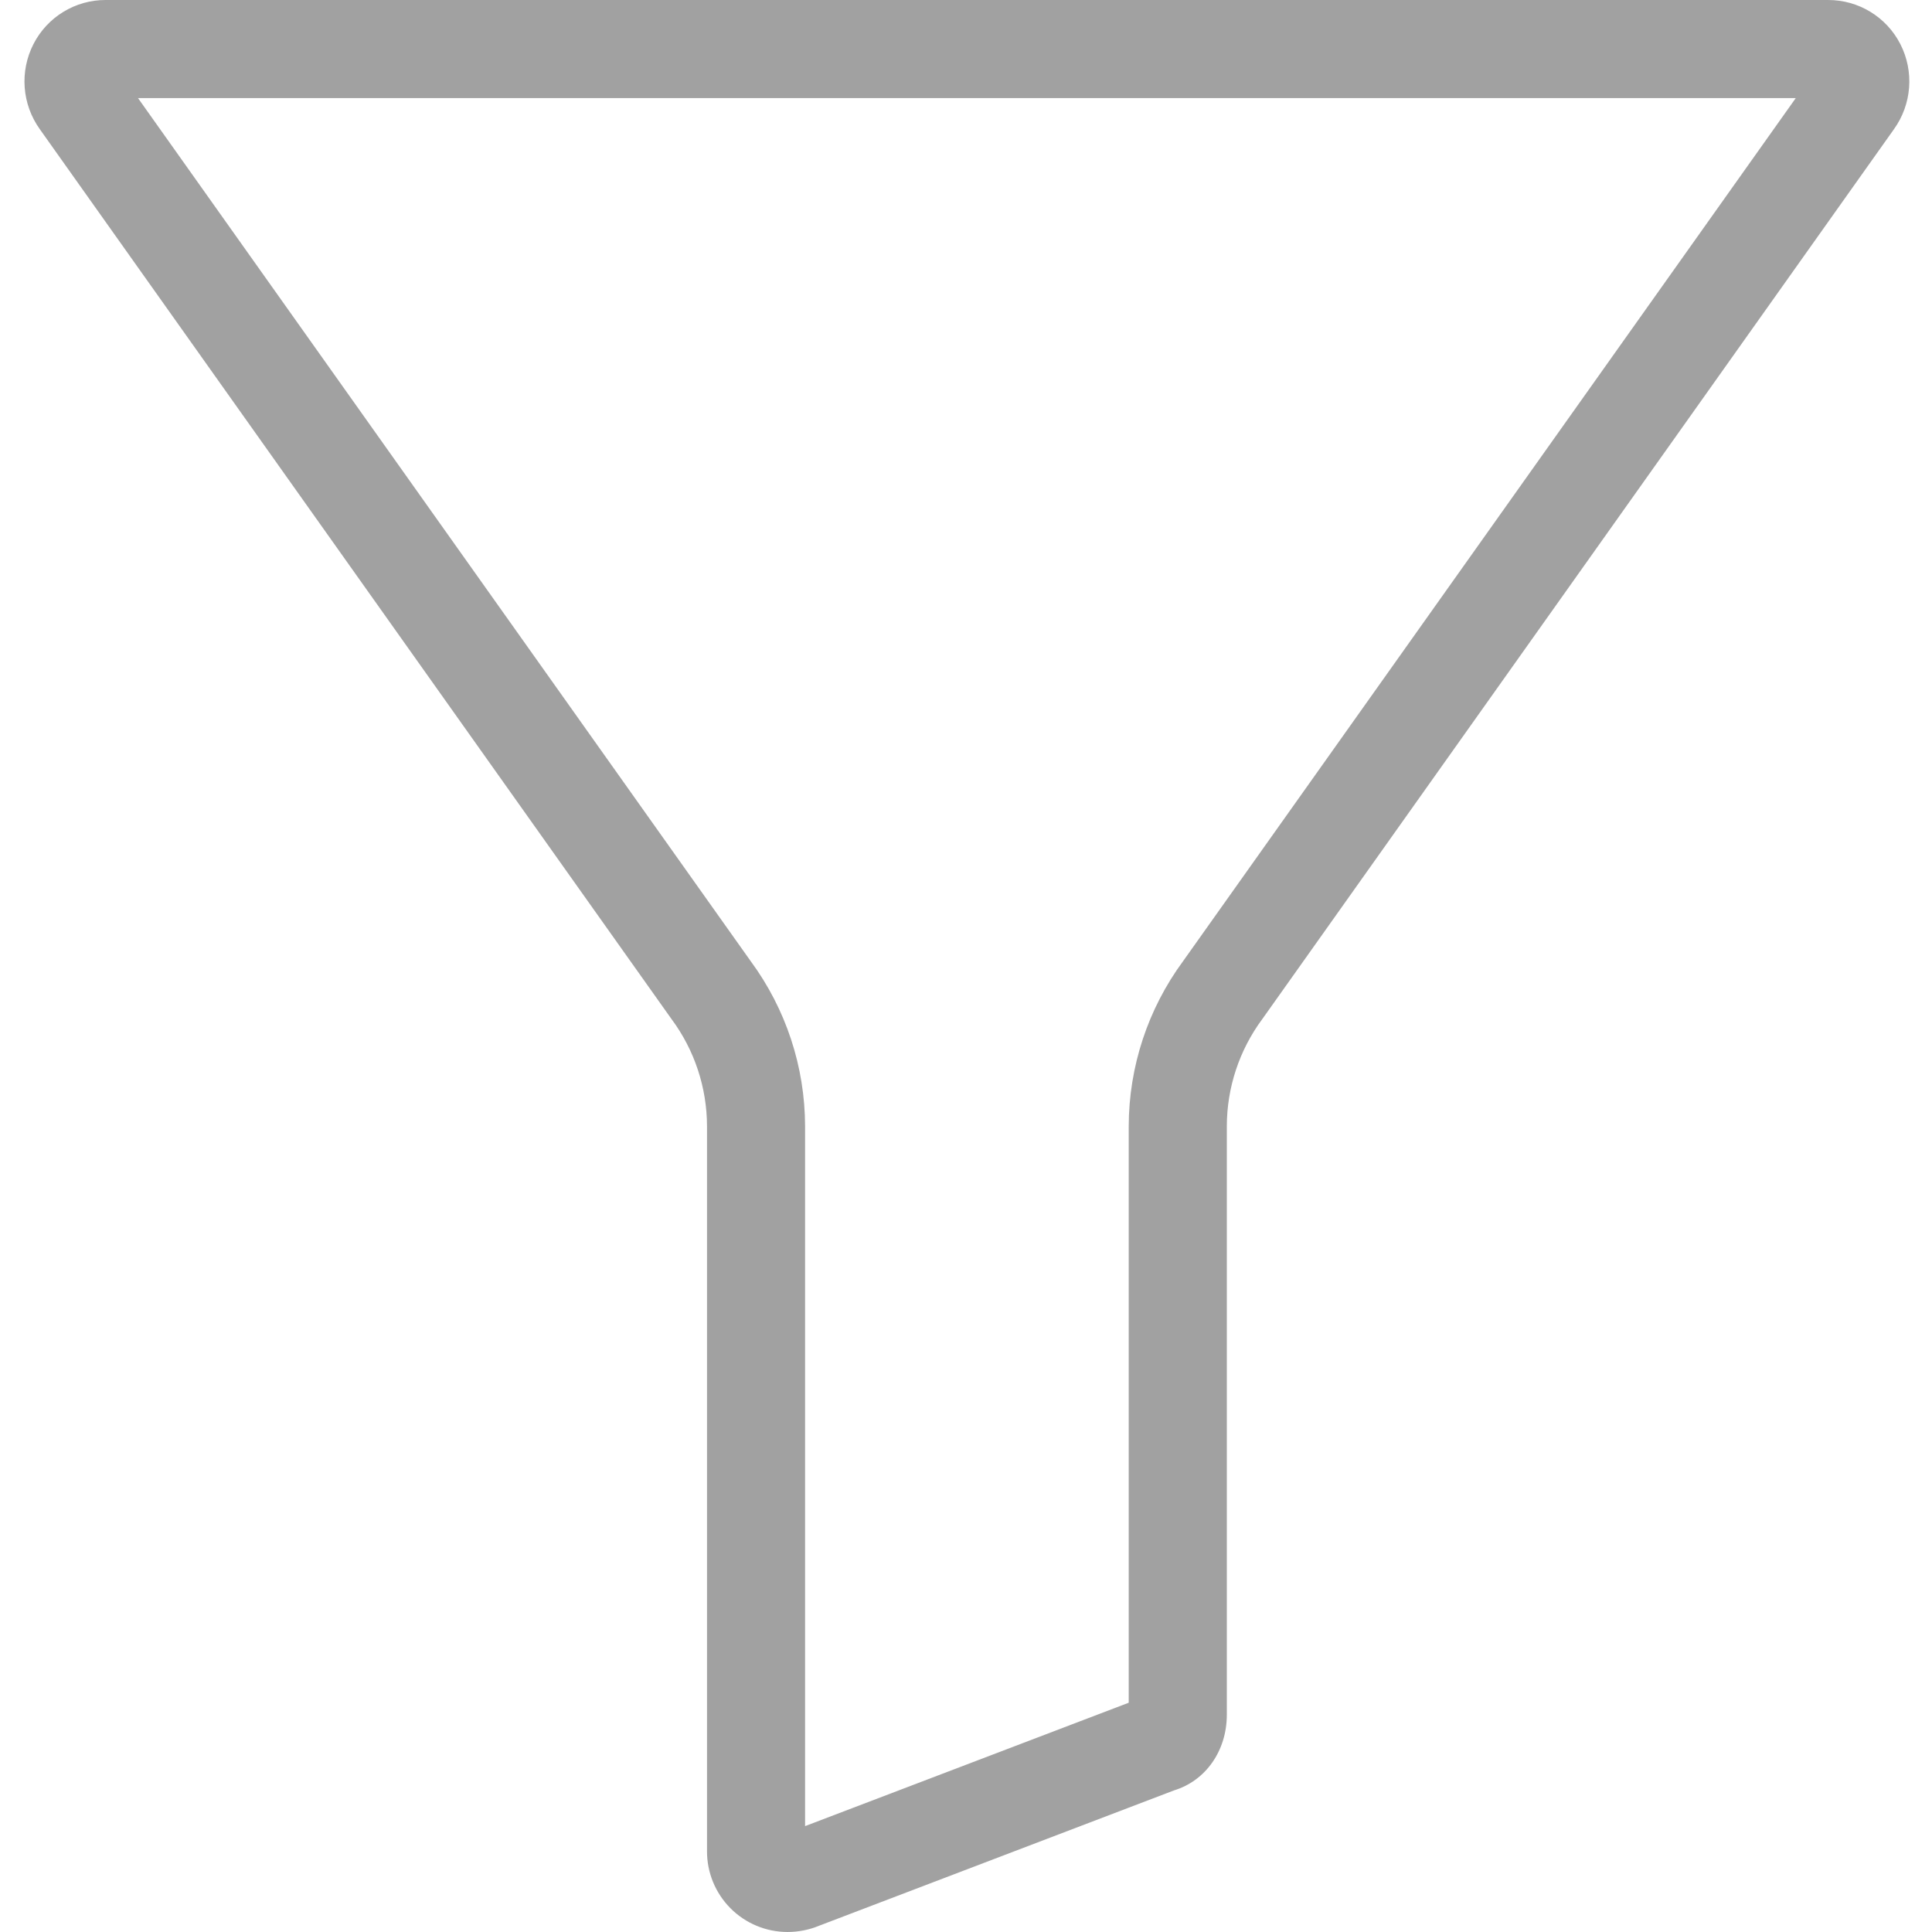
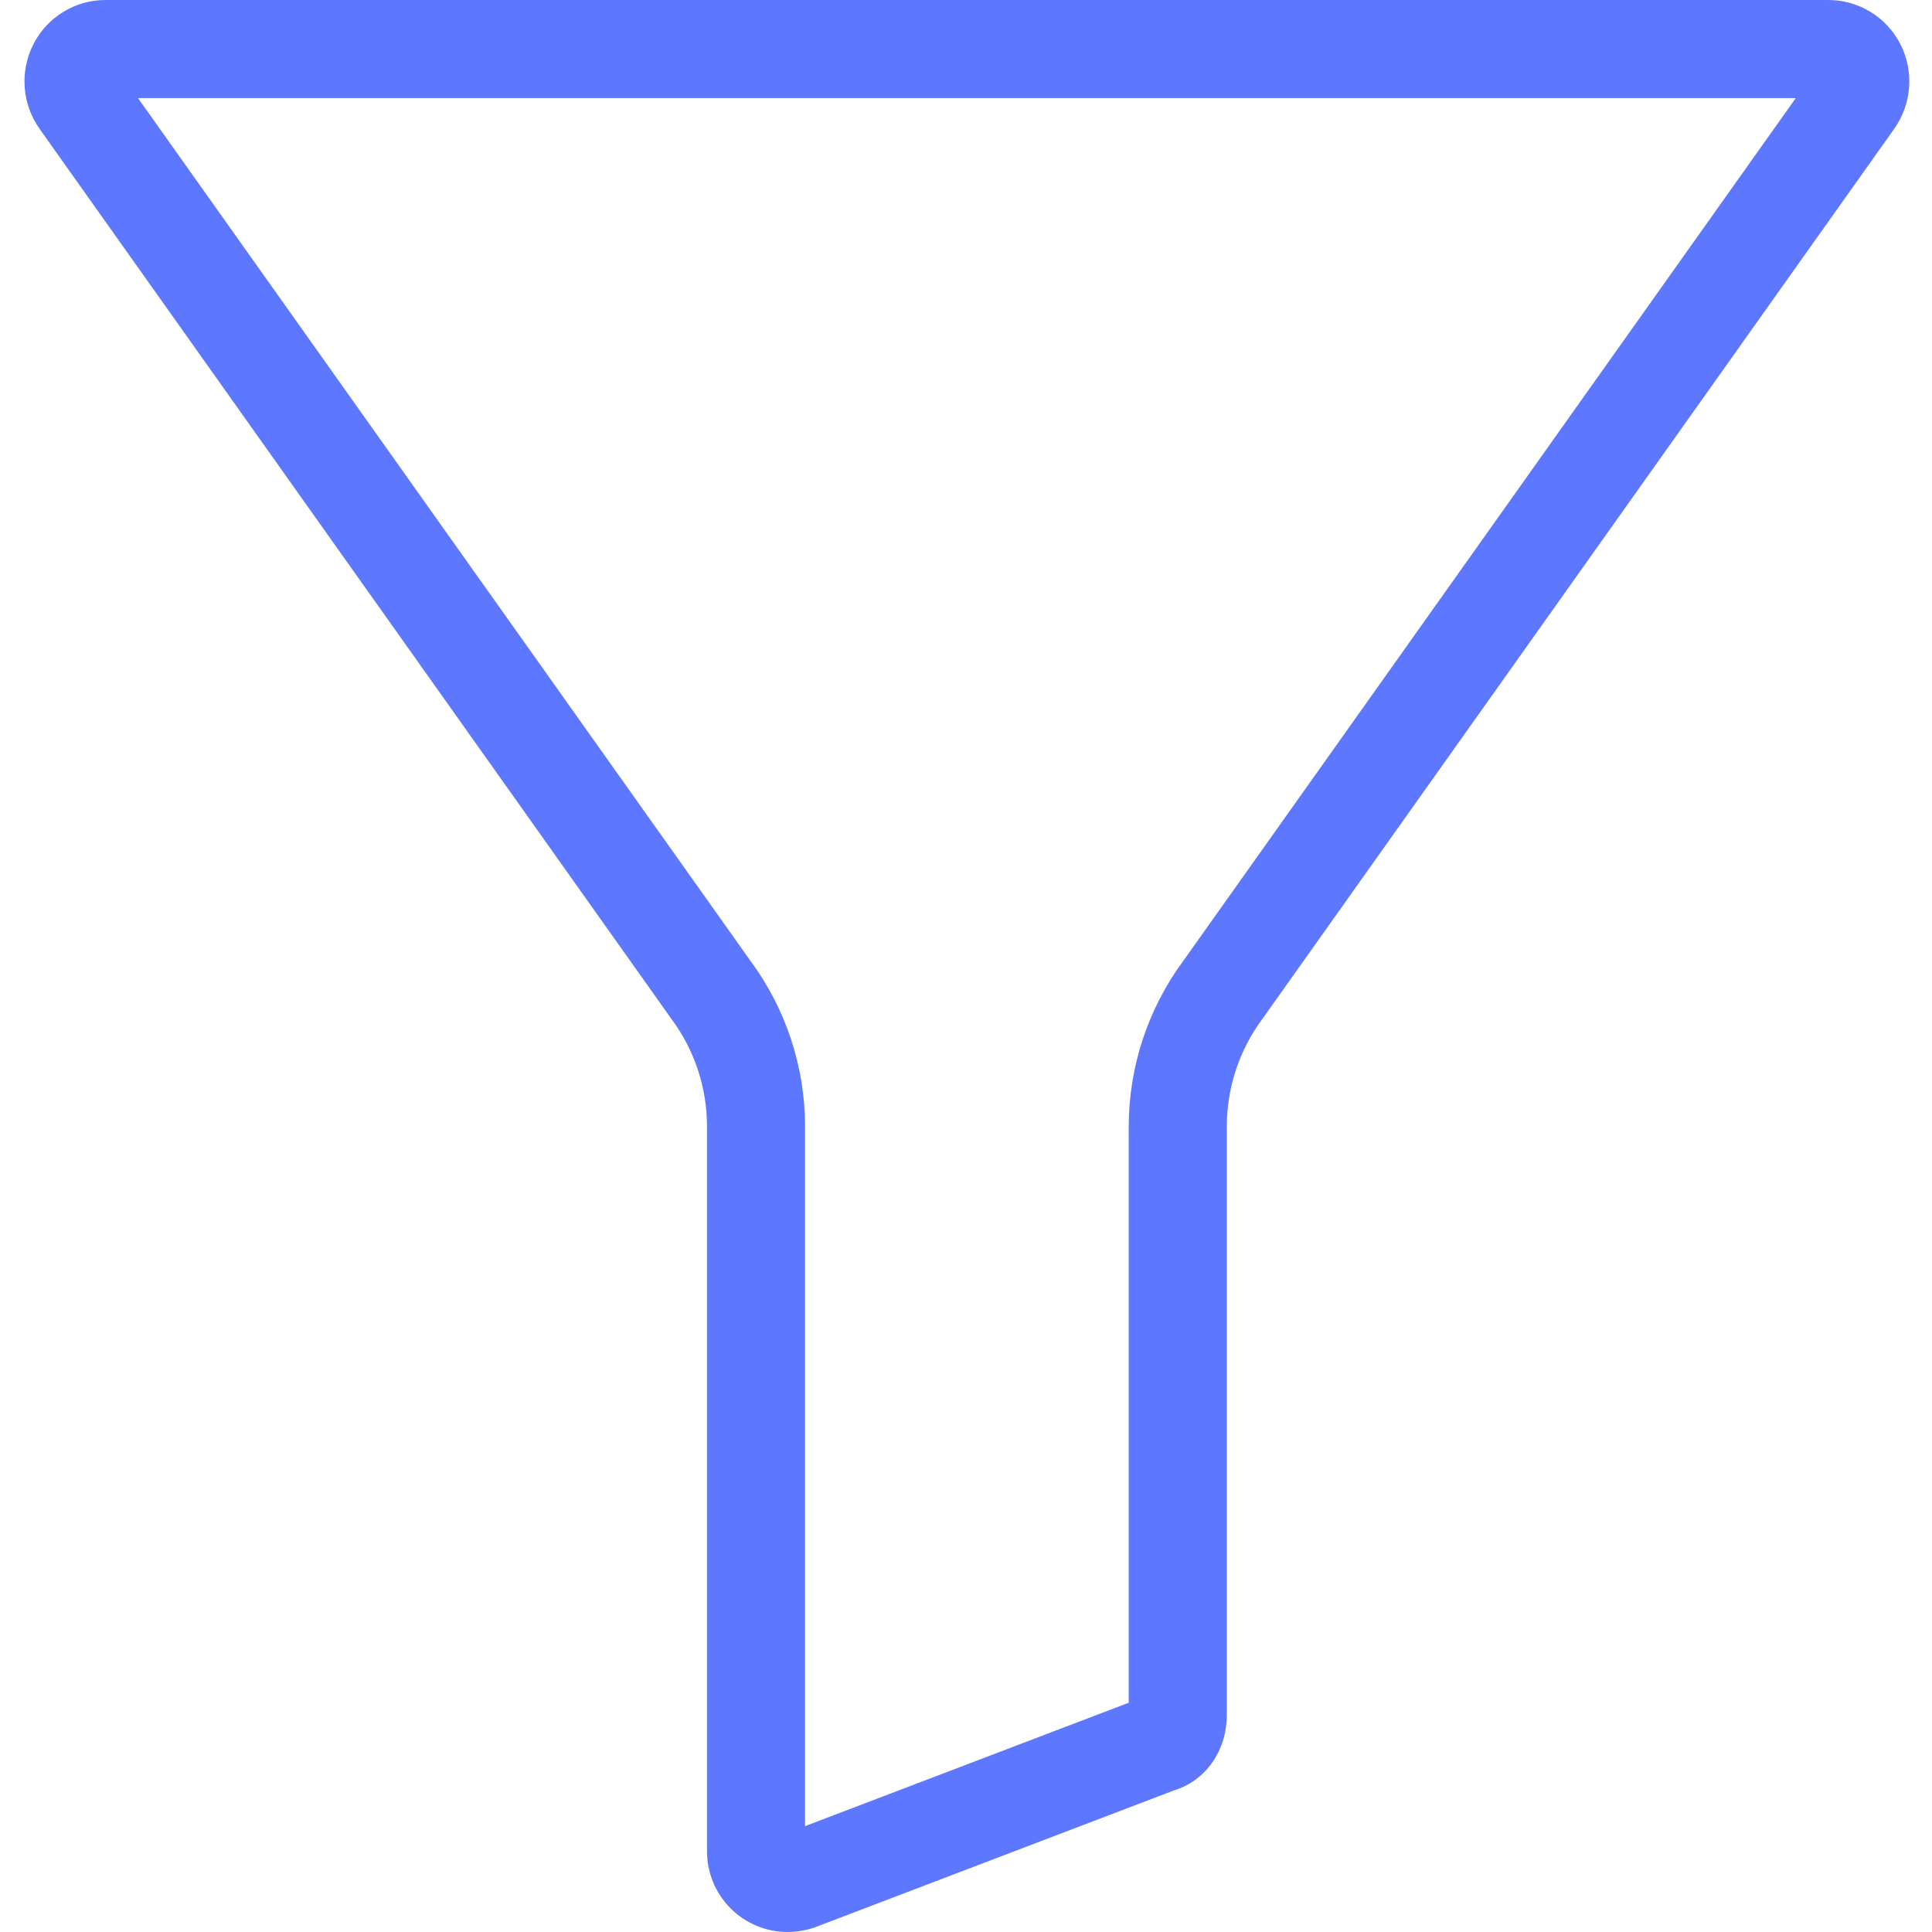
<svg xmlns="http://www.w3.org/2000/svg" height="512px" viewBox="-4 0 393 393.99" width="512px">
  <g>
-     <path d="m368.312 0h-351.262c-6.195-.012-11.875 3.449-14.707 8.961-2.871 5.586-2.367 12.312 1.301 17.414l128.688 181.281c.043.062.09.121.133.184 4.676 6.312 7.203 13.957 7.219 21.816v147.797c-.027 4.379 1.691 8.582 4.777 11.688 3.086 3.105 7.281 4.848 11.656 4.848 2.227 0 4.426-.445 6.48-1.297l72.312-27.574c6.48-1.977 10.781-8.09 10.781-15.453v-120.008c.012-7.855 2.543-15.504 7.215-21.816.043-.062.09-.121.133-.184l128.684-181.289c3.668-5.098 4.172-11.82 1.301-17.406-2.832-5.512-8.512-8.973-14.711-8.961zm-131.531 195.992c-7.188 9.754-11.074 21.547-11.098 33.664v117.578l-66 25.164v-142.742c-.023-12.117-3.91-23.91-11.102-33.664l-124.934-175.992h338.07zm0 0" data-original="#000000" class="active-path" data-old_color="#000000" fill="#A1A1A1" />
+     <path d="m368.312 0h-351.262c-6.195-.012-11.875 3.449-14.707 8.961-2.871 5.586-2.367 12.312 1.301 17.414l128.688 181.281c.043.062.09.121.133.184 4.676 6.312 7.203 13.957 7.219 21.816v147.797c-.027 4.379 1.691 8.582 4.777 11.688 3.086 3.105 7.281 4.848 11.656 4.848 2.227 0 4.426-.445 6.48-1.297l72.312-27.574c6.48-1.977 10.781-8.09 10.781-15.453v-120.008c.012-7.855 2.543-15.504 7.215-21.816.043-.062.09-.121.133-.184l128.684-181.289c3.668-5.098 4.172-11.82 1.301-17.406-2.832-5.512-8.512-8.973-14.711-8.961zm-131.531 195.992c-7.188 9.754-11.074 21.547-11.098 33.664v117.578l-66 25.164v-142.742c-.023-12.117-3.91-23.91-11.102-33.664l-124.934-175.992h338.07zm0 0" data-original="#000000" class="active-path" data-old_color="#000000" fill="#5d78ff" />
  </g>
</svg>
